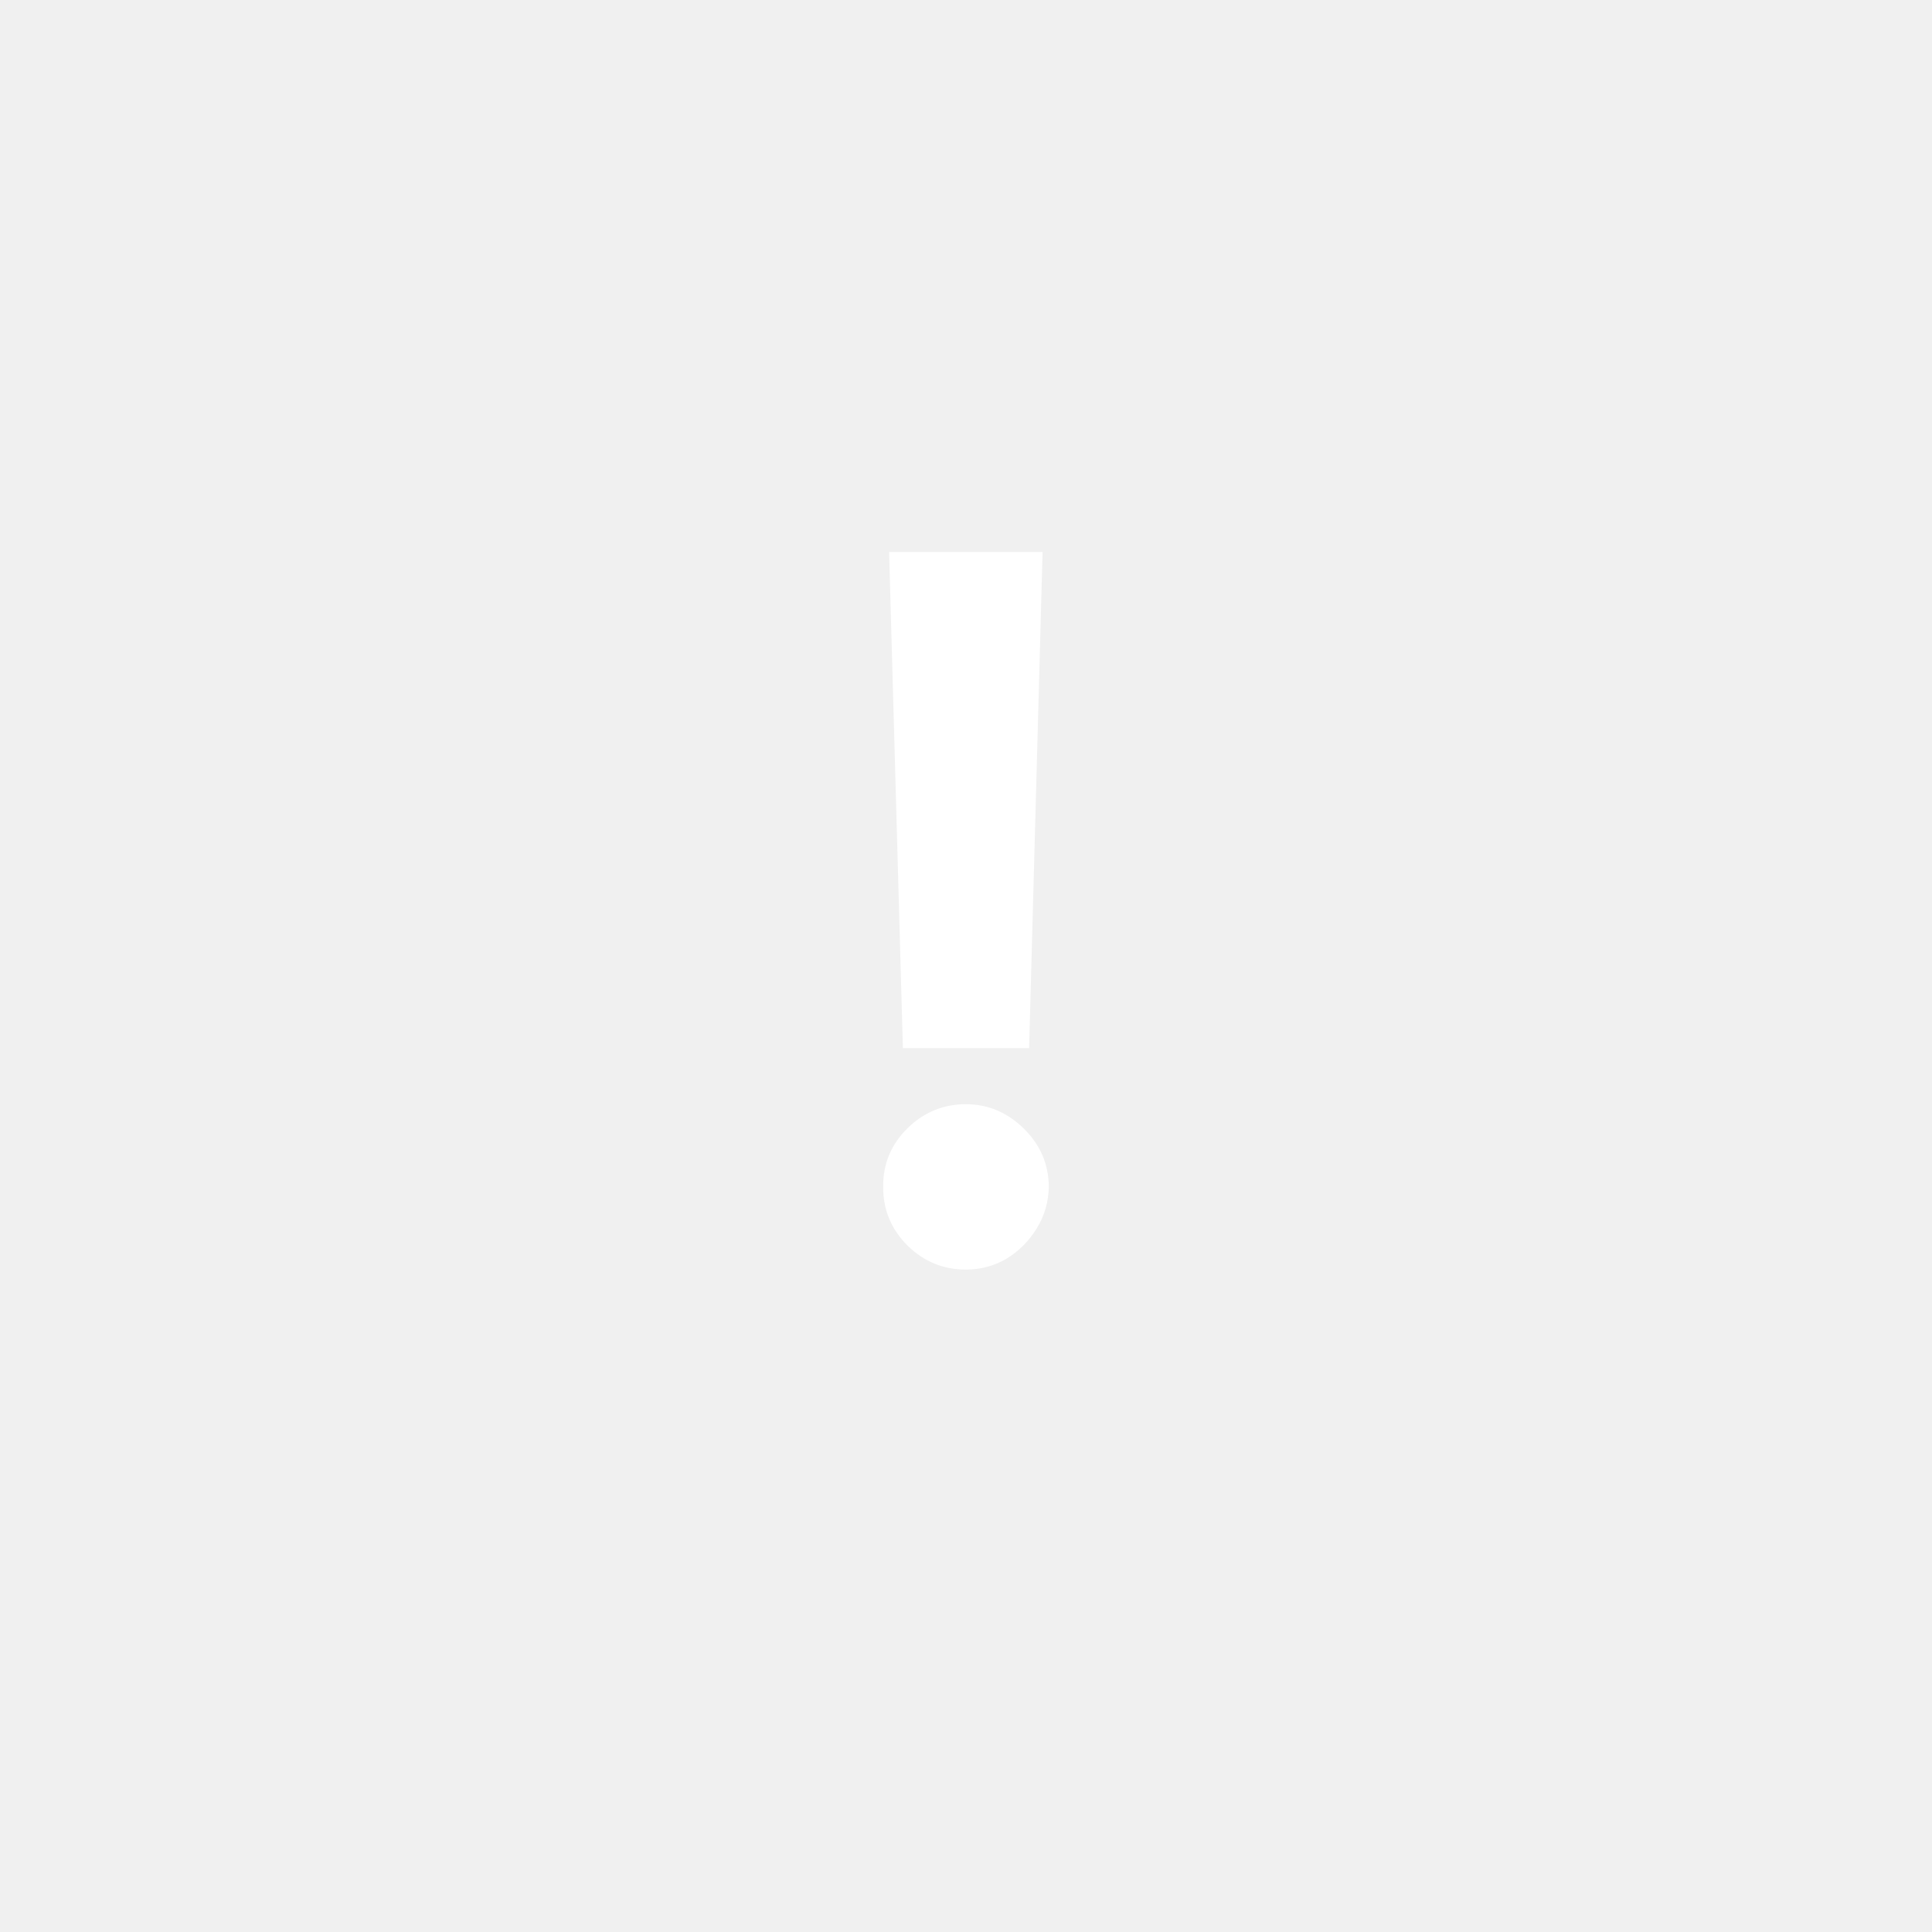
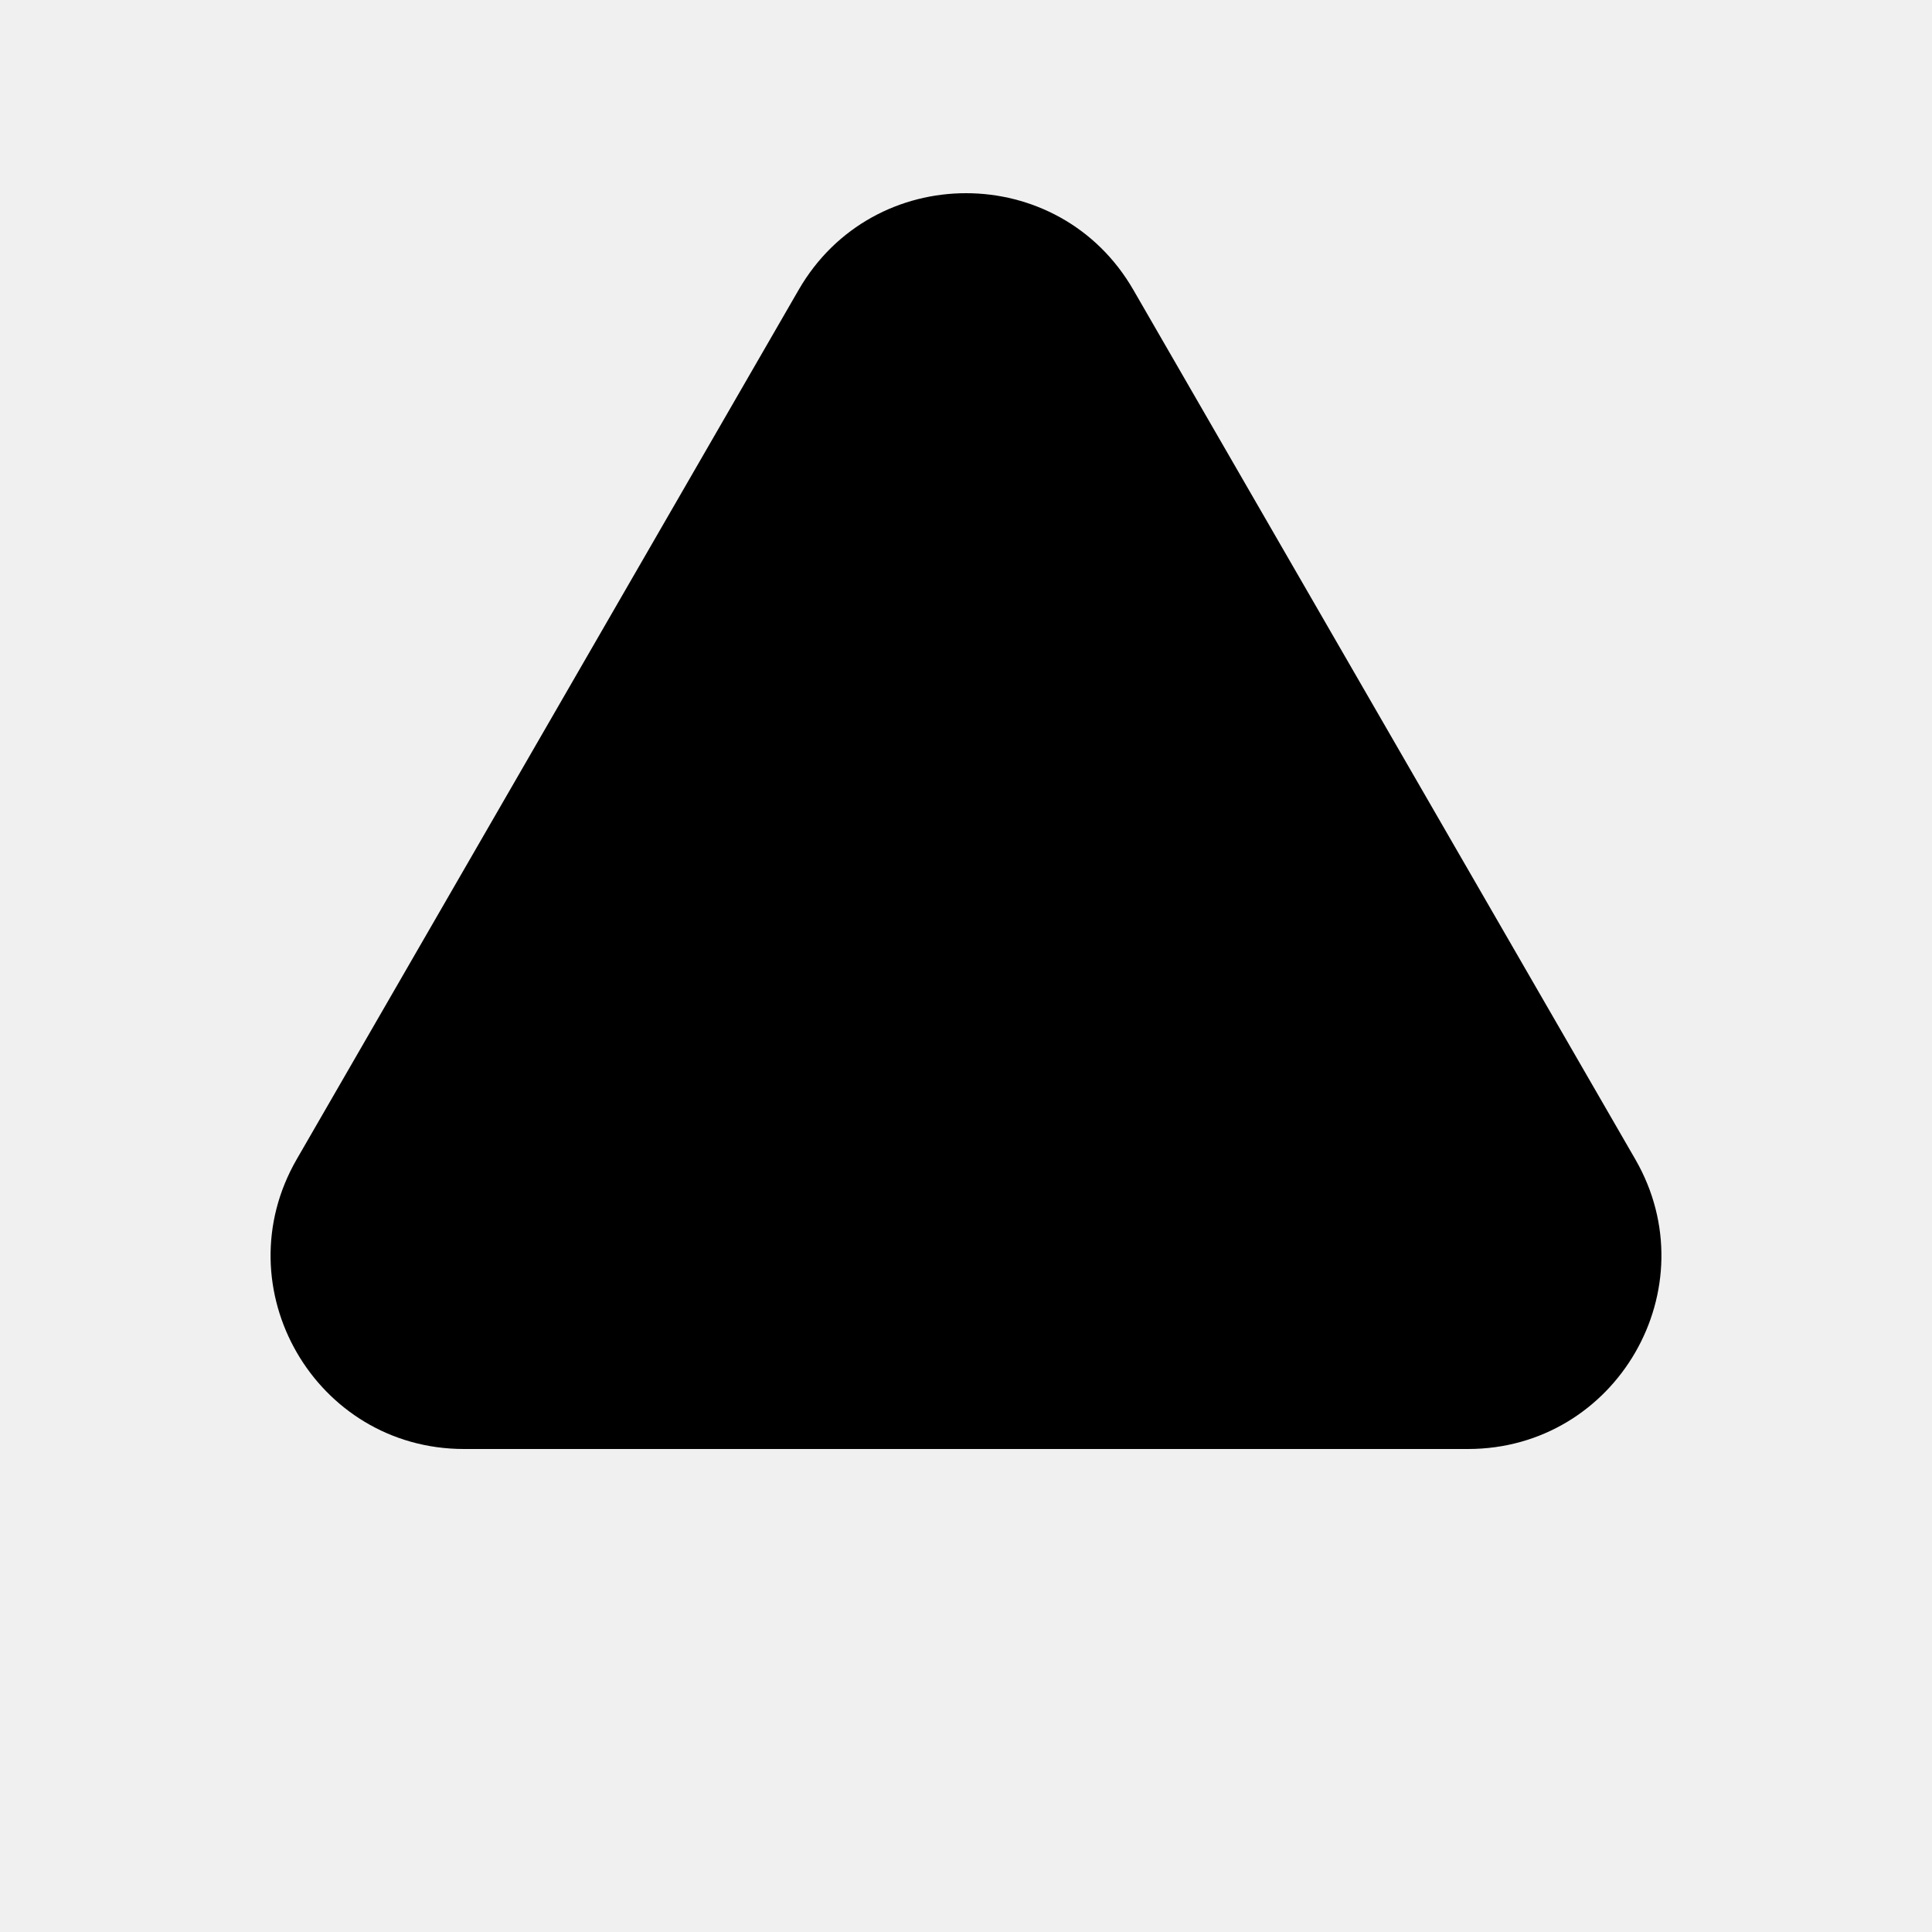
- <svg xmlns="http://www.w3.org/2000/svg" width="30" height="30" viewBox="0 0 30 30" fill="none">
+ <svg xmlns="http://www.w3.org/2000/svg" viewBox="0 0 30 30">
  <path d="M12.402 4.5C13.557 2.5 16.443 2.5 17.598 4.5L25.392 18C26.547 20 25.104 22.5 22.794 22.5H7.206C4.896 22.5 3.453 20 4.608 18L12.402 4.5Z" />
-   <path d="M16.189 8.572L15.98 16.276H14.02L13.806 8.572H16.189ZM15 19.714C14.646 19.714 14.343 19.589 14.089 19.338C13.836 19.084 13.711 18.78 13.714 18.425C13.711 18.074 13.836 17.773 14.089 17.522C14.343 17.272 14.646 17.146 15 17.146C15.339 17.146 15.638 17.272 15.895 17.522C16.152 17.773 16.282 18.074 16.286 18.425C16.282 18.661 16.22 18.878 16.098 19.075C15.98 19.268 15.825 19.424 15.632 19.543C15.439 19.657 15.229 19.714 15 19.714Z" fill="white" />
+   <path d="M16.189 8.572L15.98 16.276H14.02L13.806 8.572H16.189ZM15 19.714C14.646 19.714 14.343 19.589 14.089 19.338C13.836 19.084 13.711 18.78 13.714 18.425C13.711 18.074 13.836 17.773 14.089 17.522C14.343 17.272 14.646 17.146 15 17.146C15.339 17.146 15.638 17.272 15.895 17.522C16.152 17.773 16.282 18.074 16.286 18.425C16.282 18.661 16.22 18.878 16.098 19.075C15.98 19.268 15.825 19.424 15.632 19.543C15.439 19.657 15.229 19.714 15 19.714Z" />
</svg>
